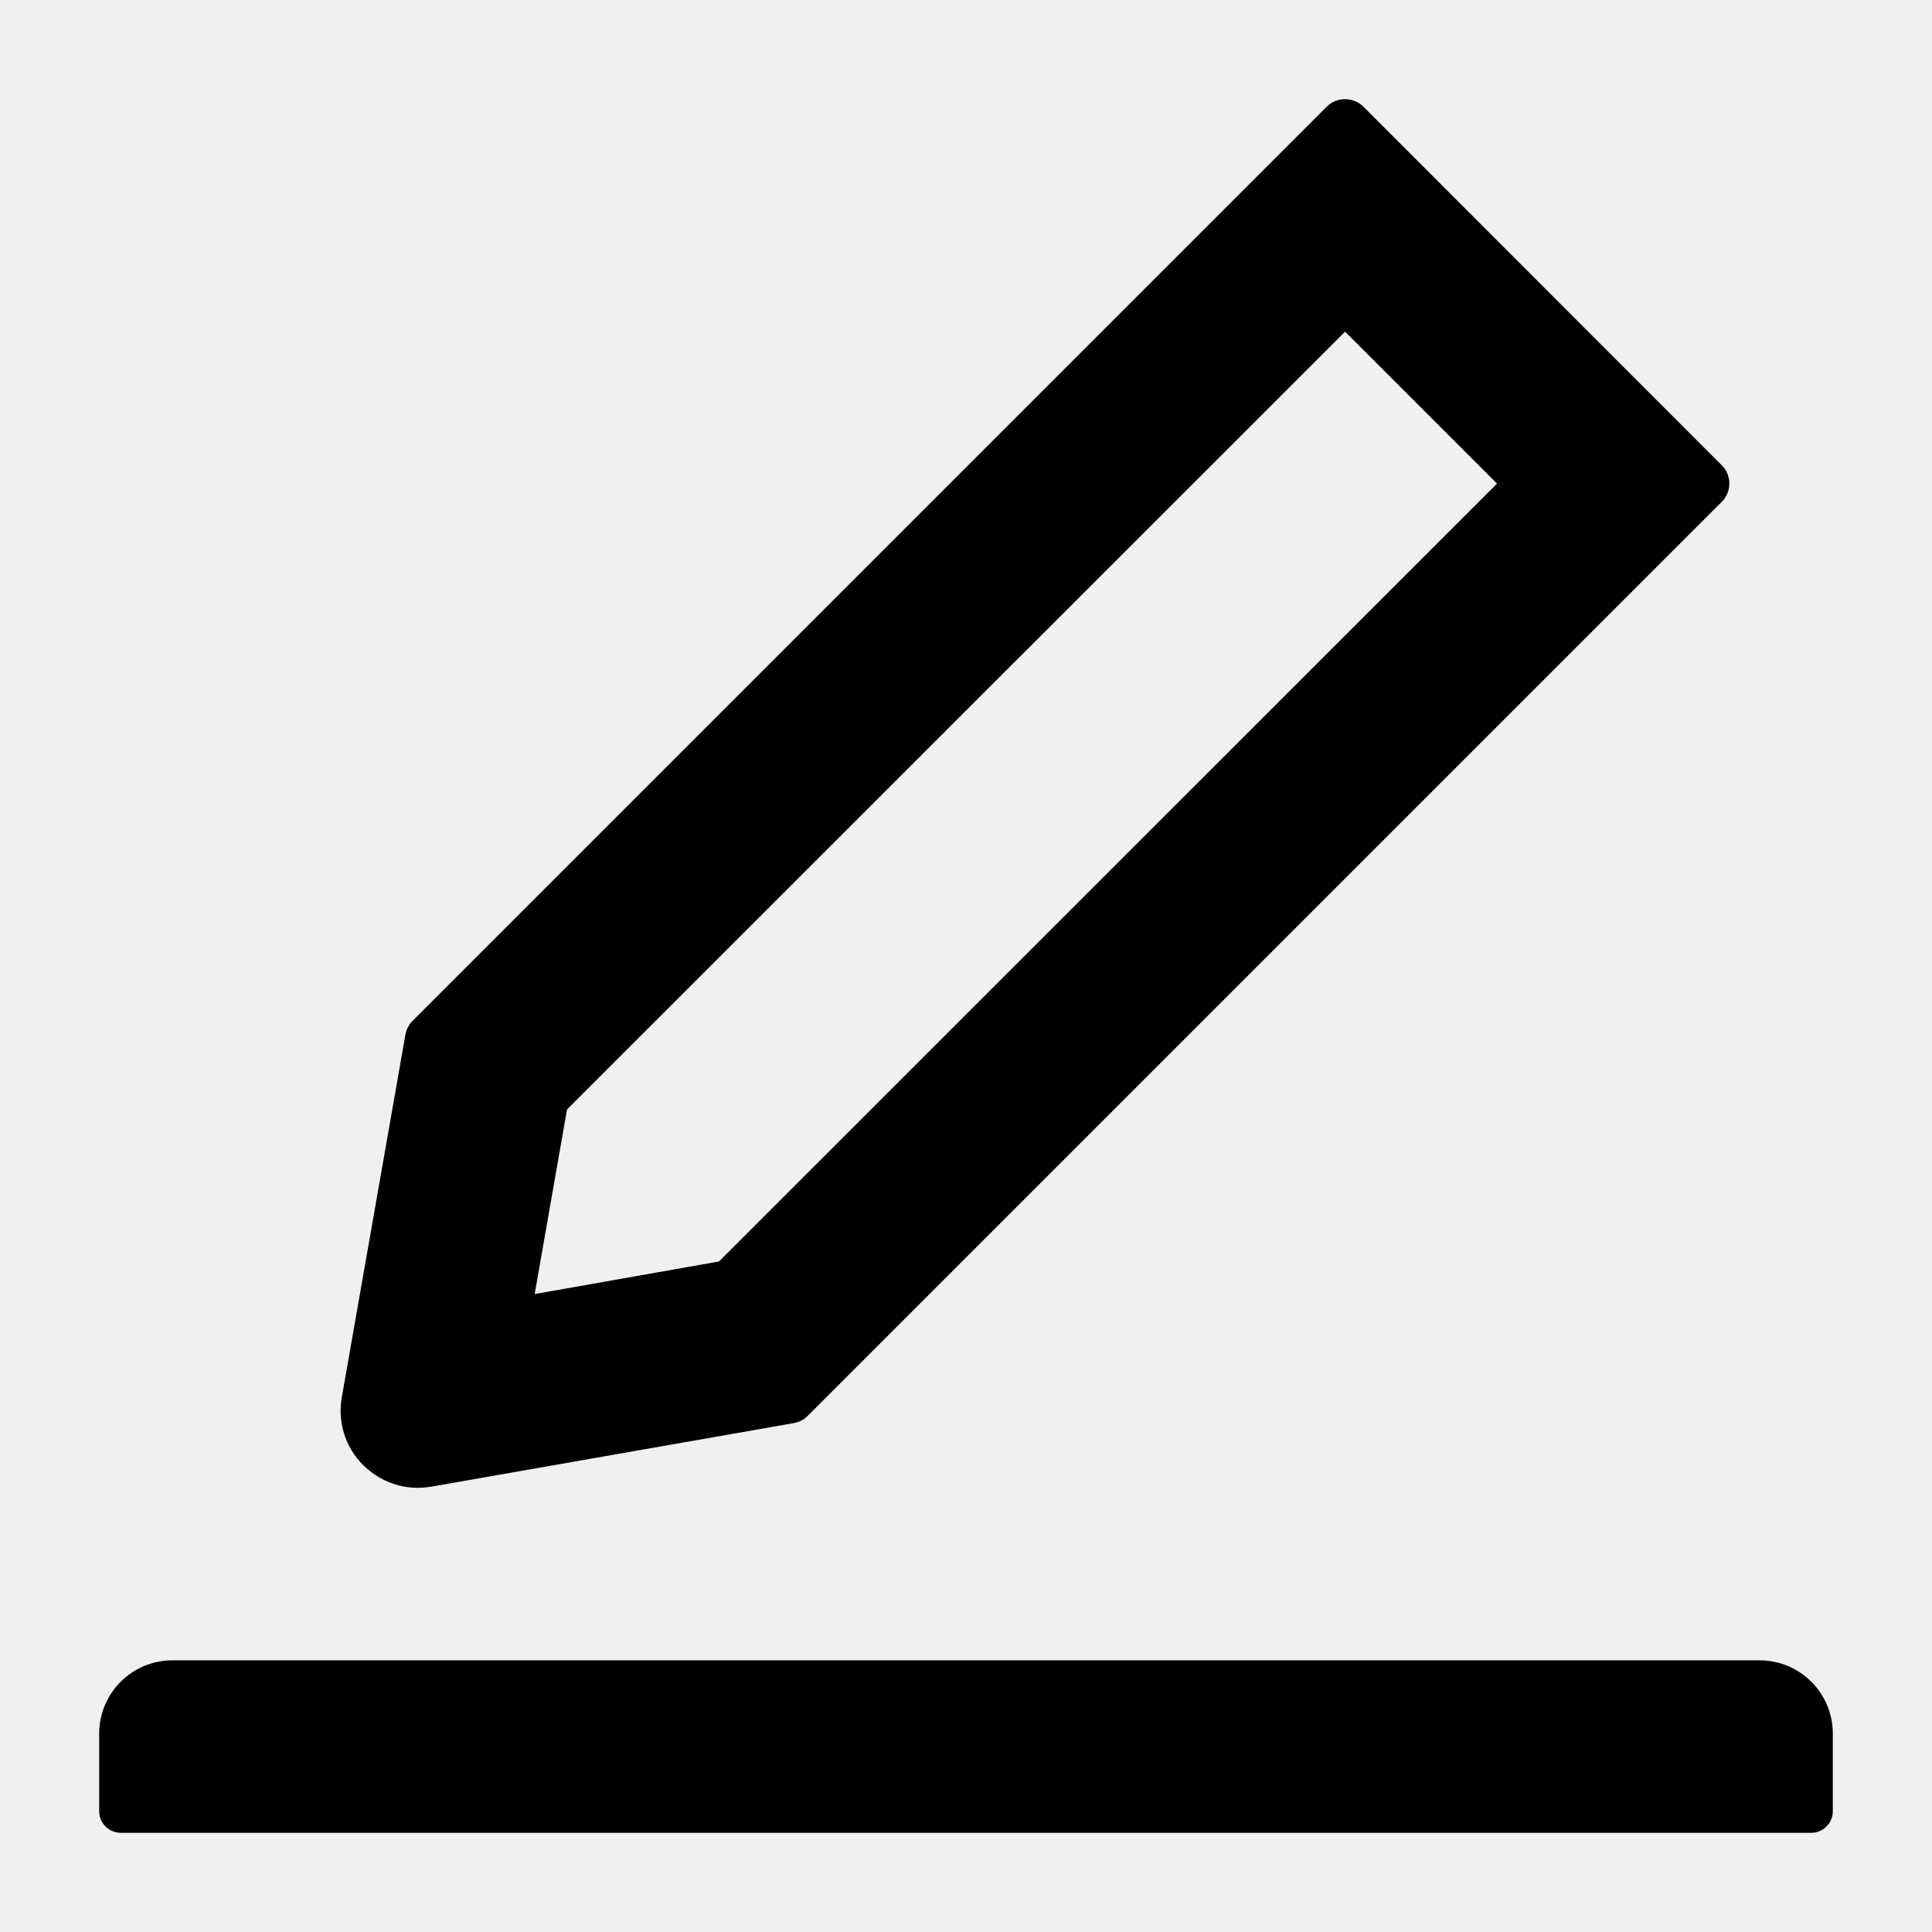
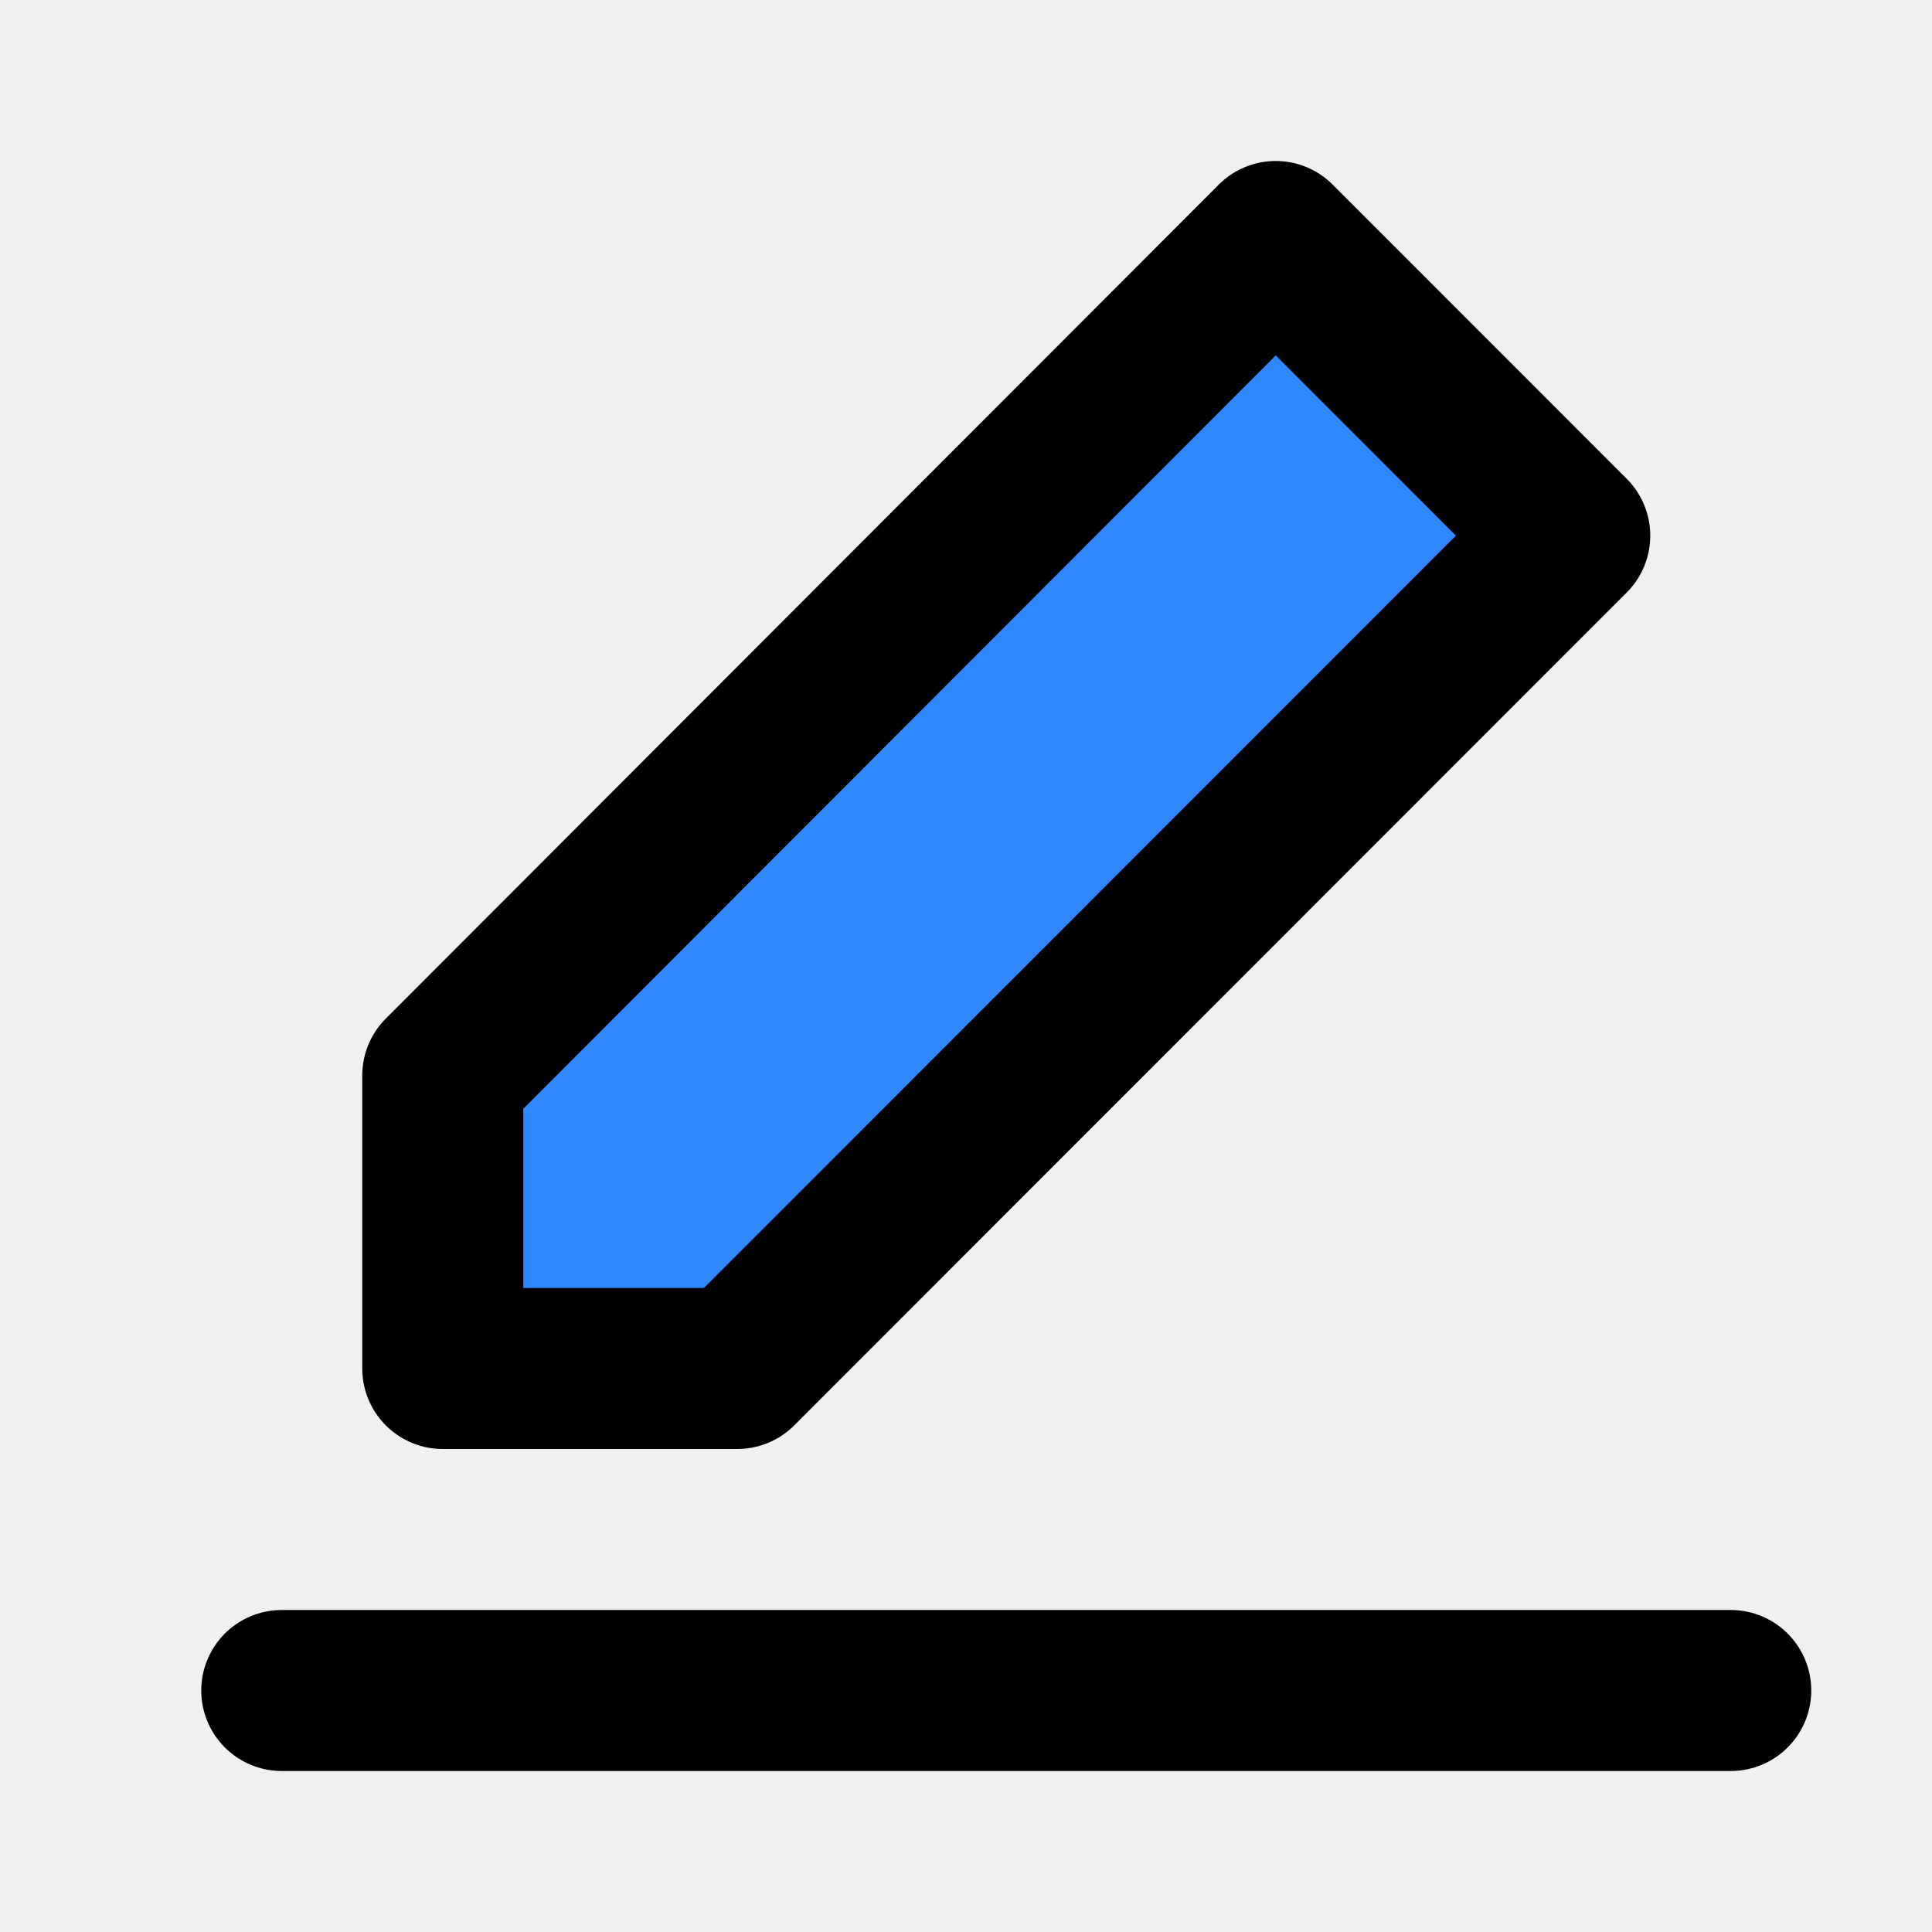
- <svg xmlns="http://www.w3.org/2000/svg" width="896" height="896" viewBox="64 64 896 896">
-   <path d="M257.7 752c2 0 4-.2 6-.5L431.9 722c2-.4 3.9-1.3 5.3-2.8l423.9-423.9a9.96 9.96 0 000-14.1L694.9 114.9c-1.9-1.9-4.4-2.9-7.1-2.9s-5.2 1-7.1 2.9L256.8 538.8c-1.5 1.5-2.4 3.3-2.8 5.3l-29.5 168.2a33.5 33.5 0 009.4 29.8c6.6 6.4 14.9 9.9 23.8 9.9zm67.4-174.4L687.8 215l73.3 73.3-362.7 362.6-88.9 15.7 15.6-89zM880 836H144c-17.7 0-32 14.3-32 32v36c0 4.4 3.6 8 8 8h784c4.4 0 8-3.6 8-8v-36c0-17.7-14.3-32-32-32z" stroke="black" stroke-width="4" stroke-linecap="round" stroke-linejoin="round" />
+ <svg xmlns="http://www.w3.org/2000/svg" width="24" height="24" viewBox="0 0 48 48" fill="none">
+   <rect width="48" height="48" fill="white" fill-opacity="0.01" />
+   <path d="M7 42H43" stroke="black" stroke-width="4" stroke-linecap="round" stroke-linejoin="round" />
+   <path d="M11 26.72V34H18.317L39 13.308L31.695 6L11 26.72Z" fill="#2F88FF" stroke="black" stroke-width="4" stroke-linejoin="round" />
</svg>
